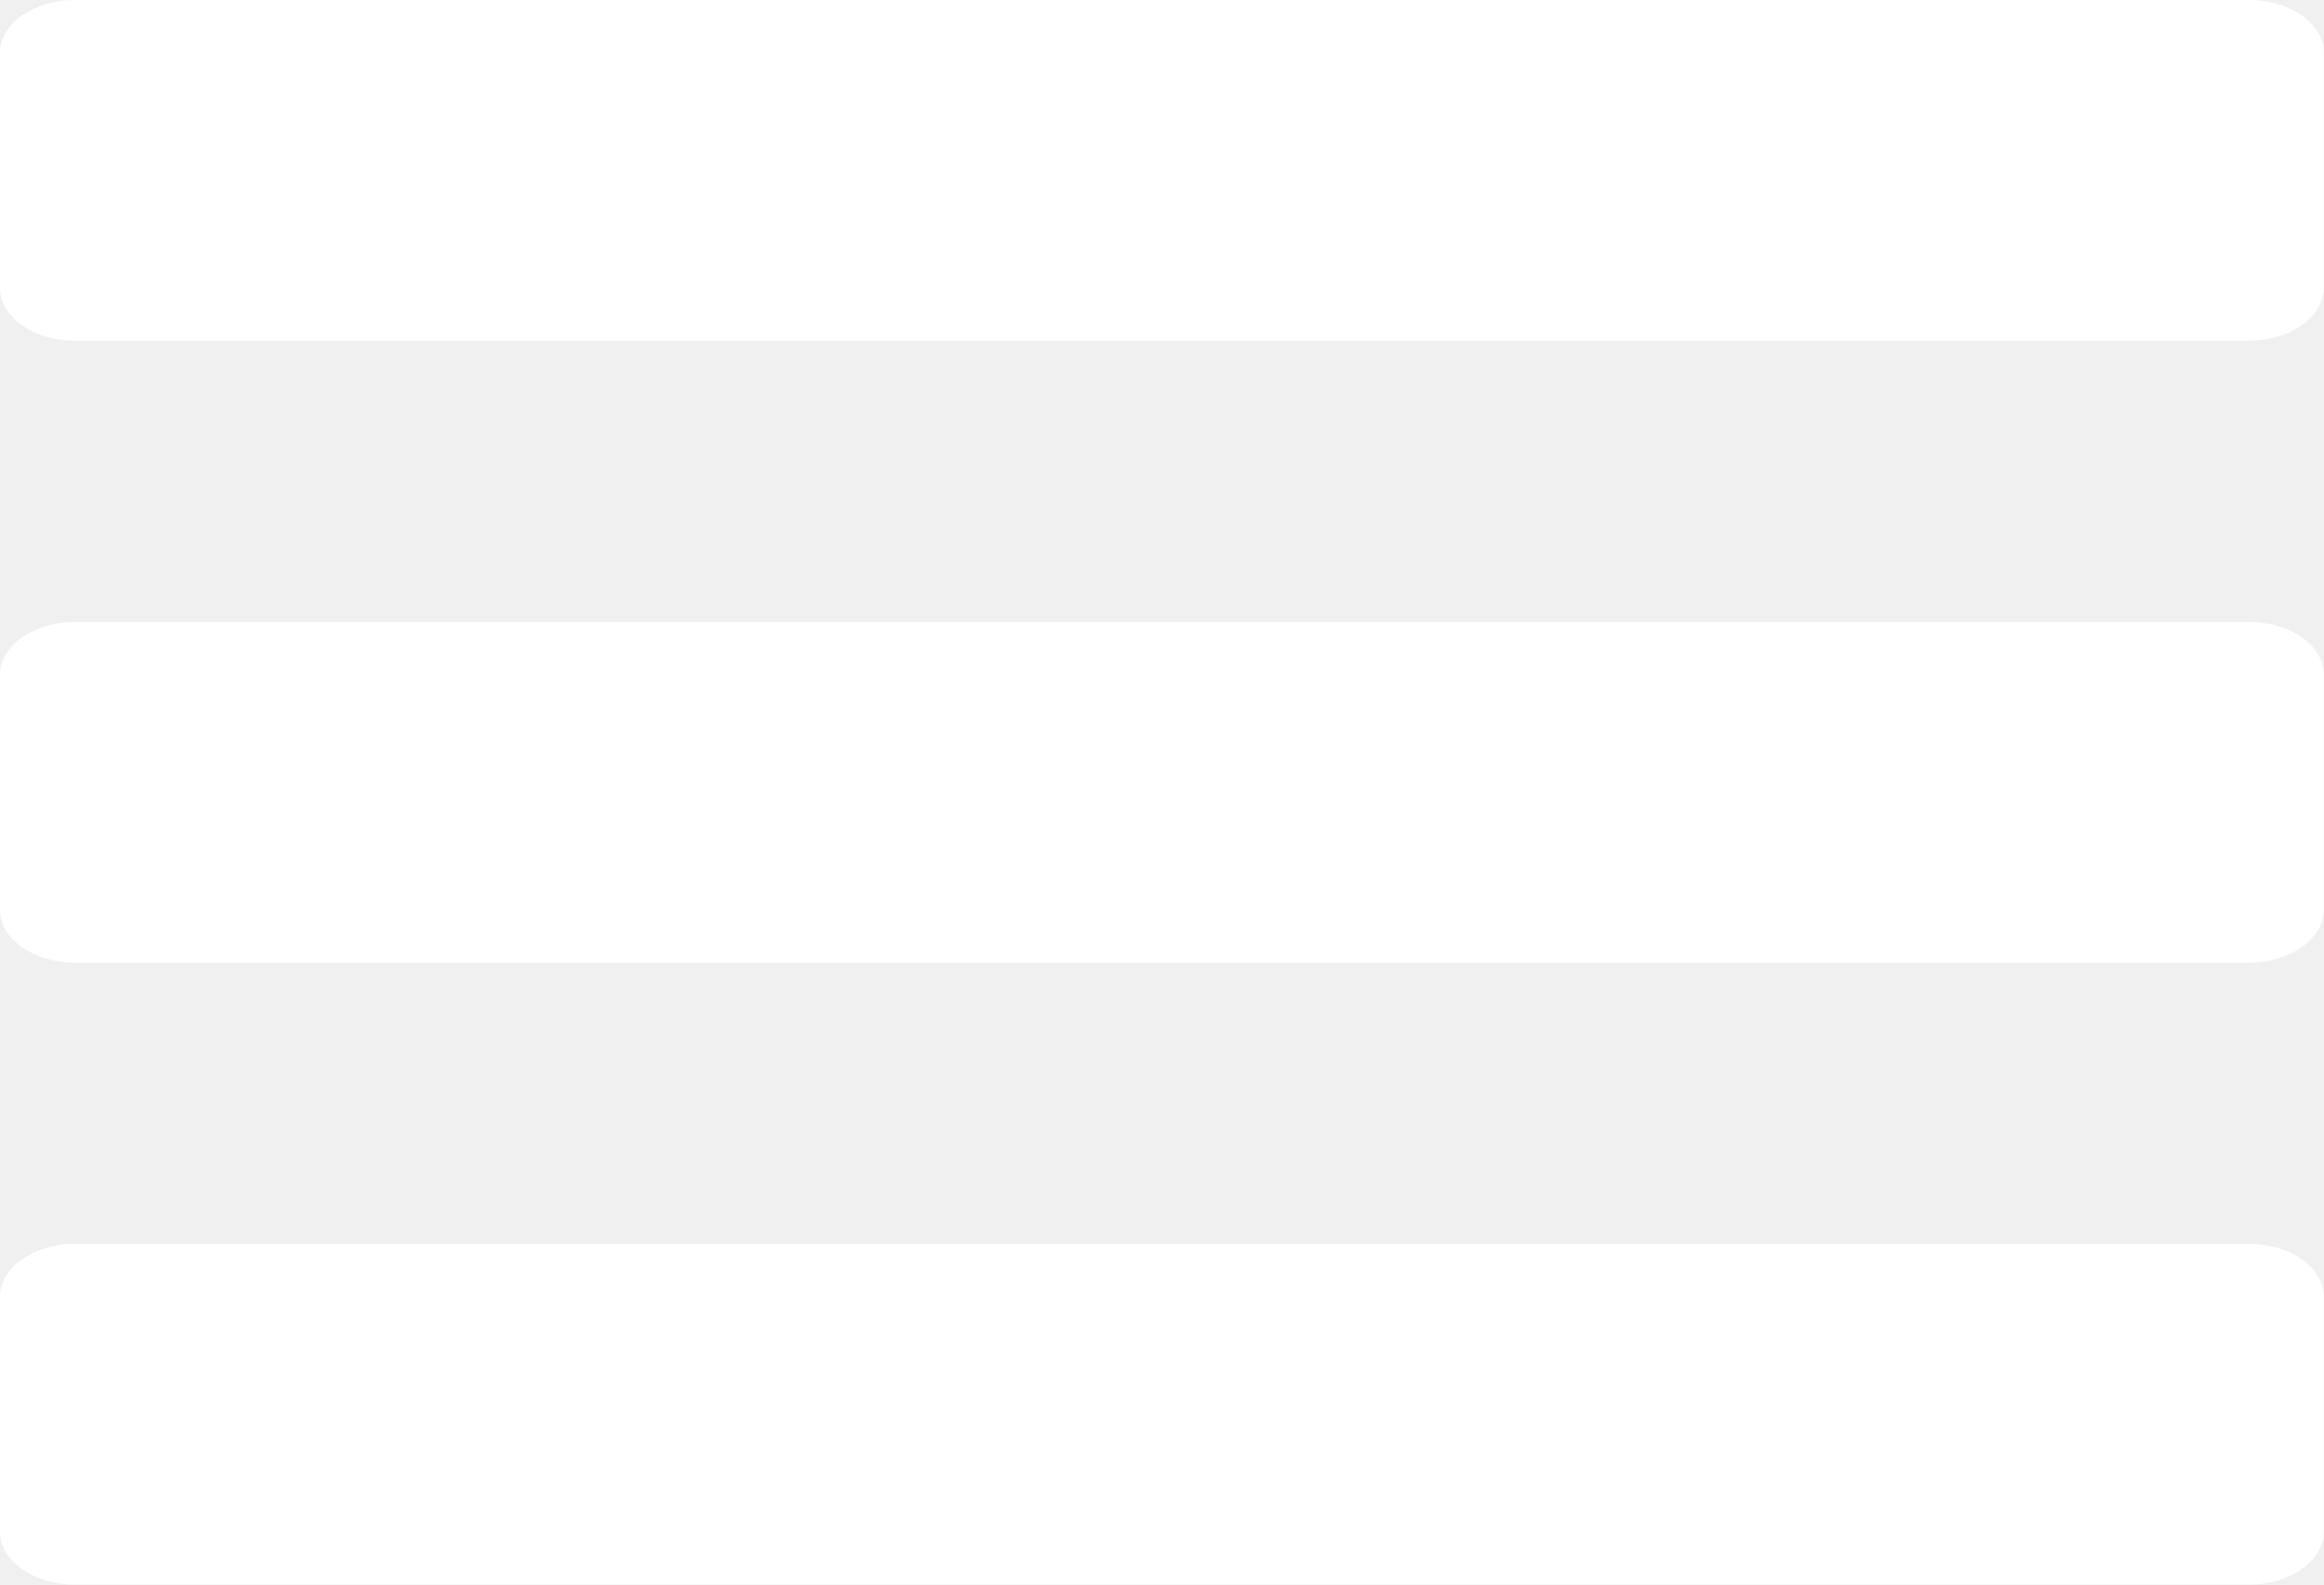
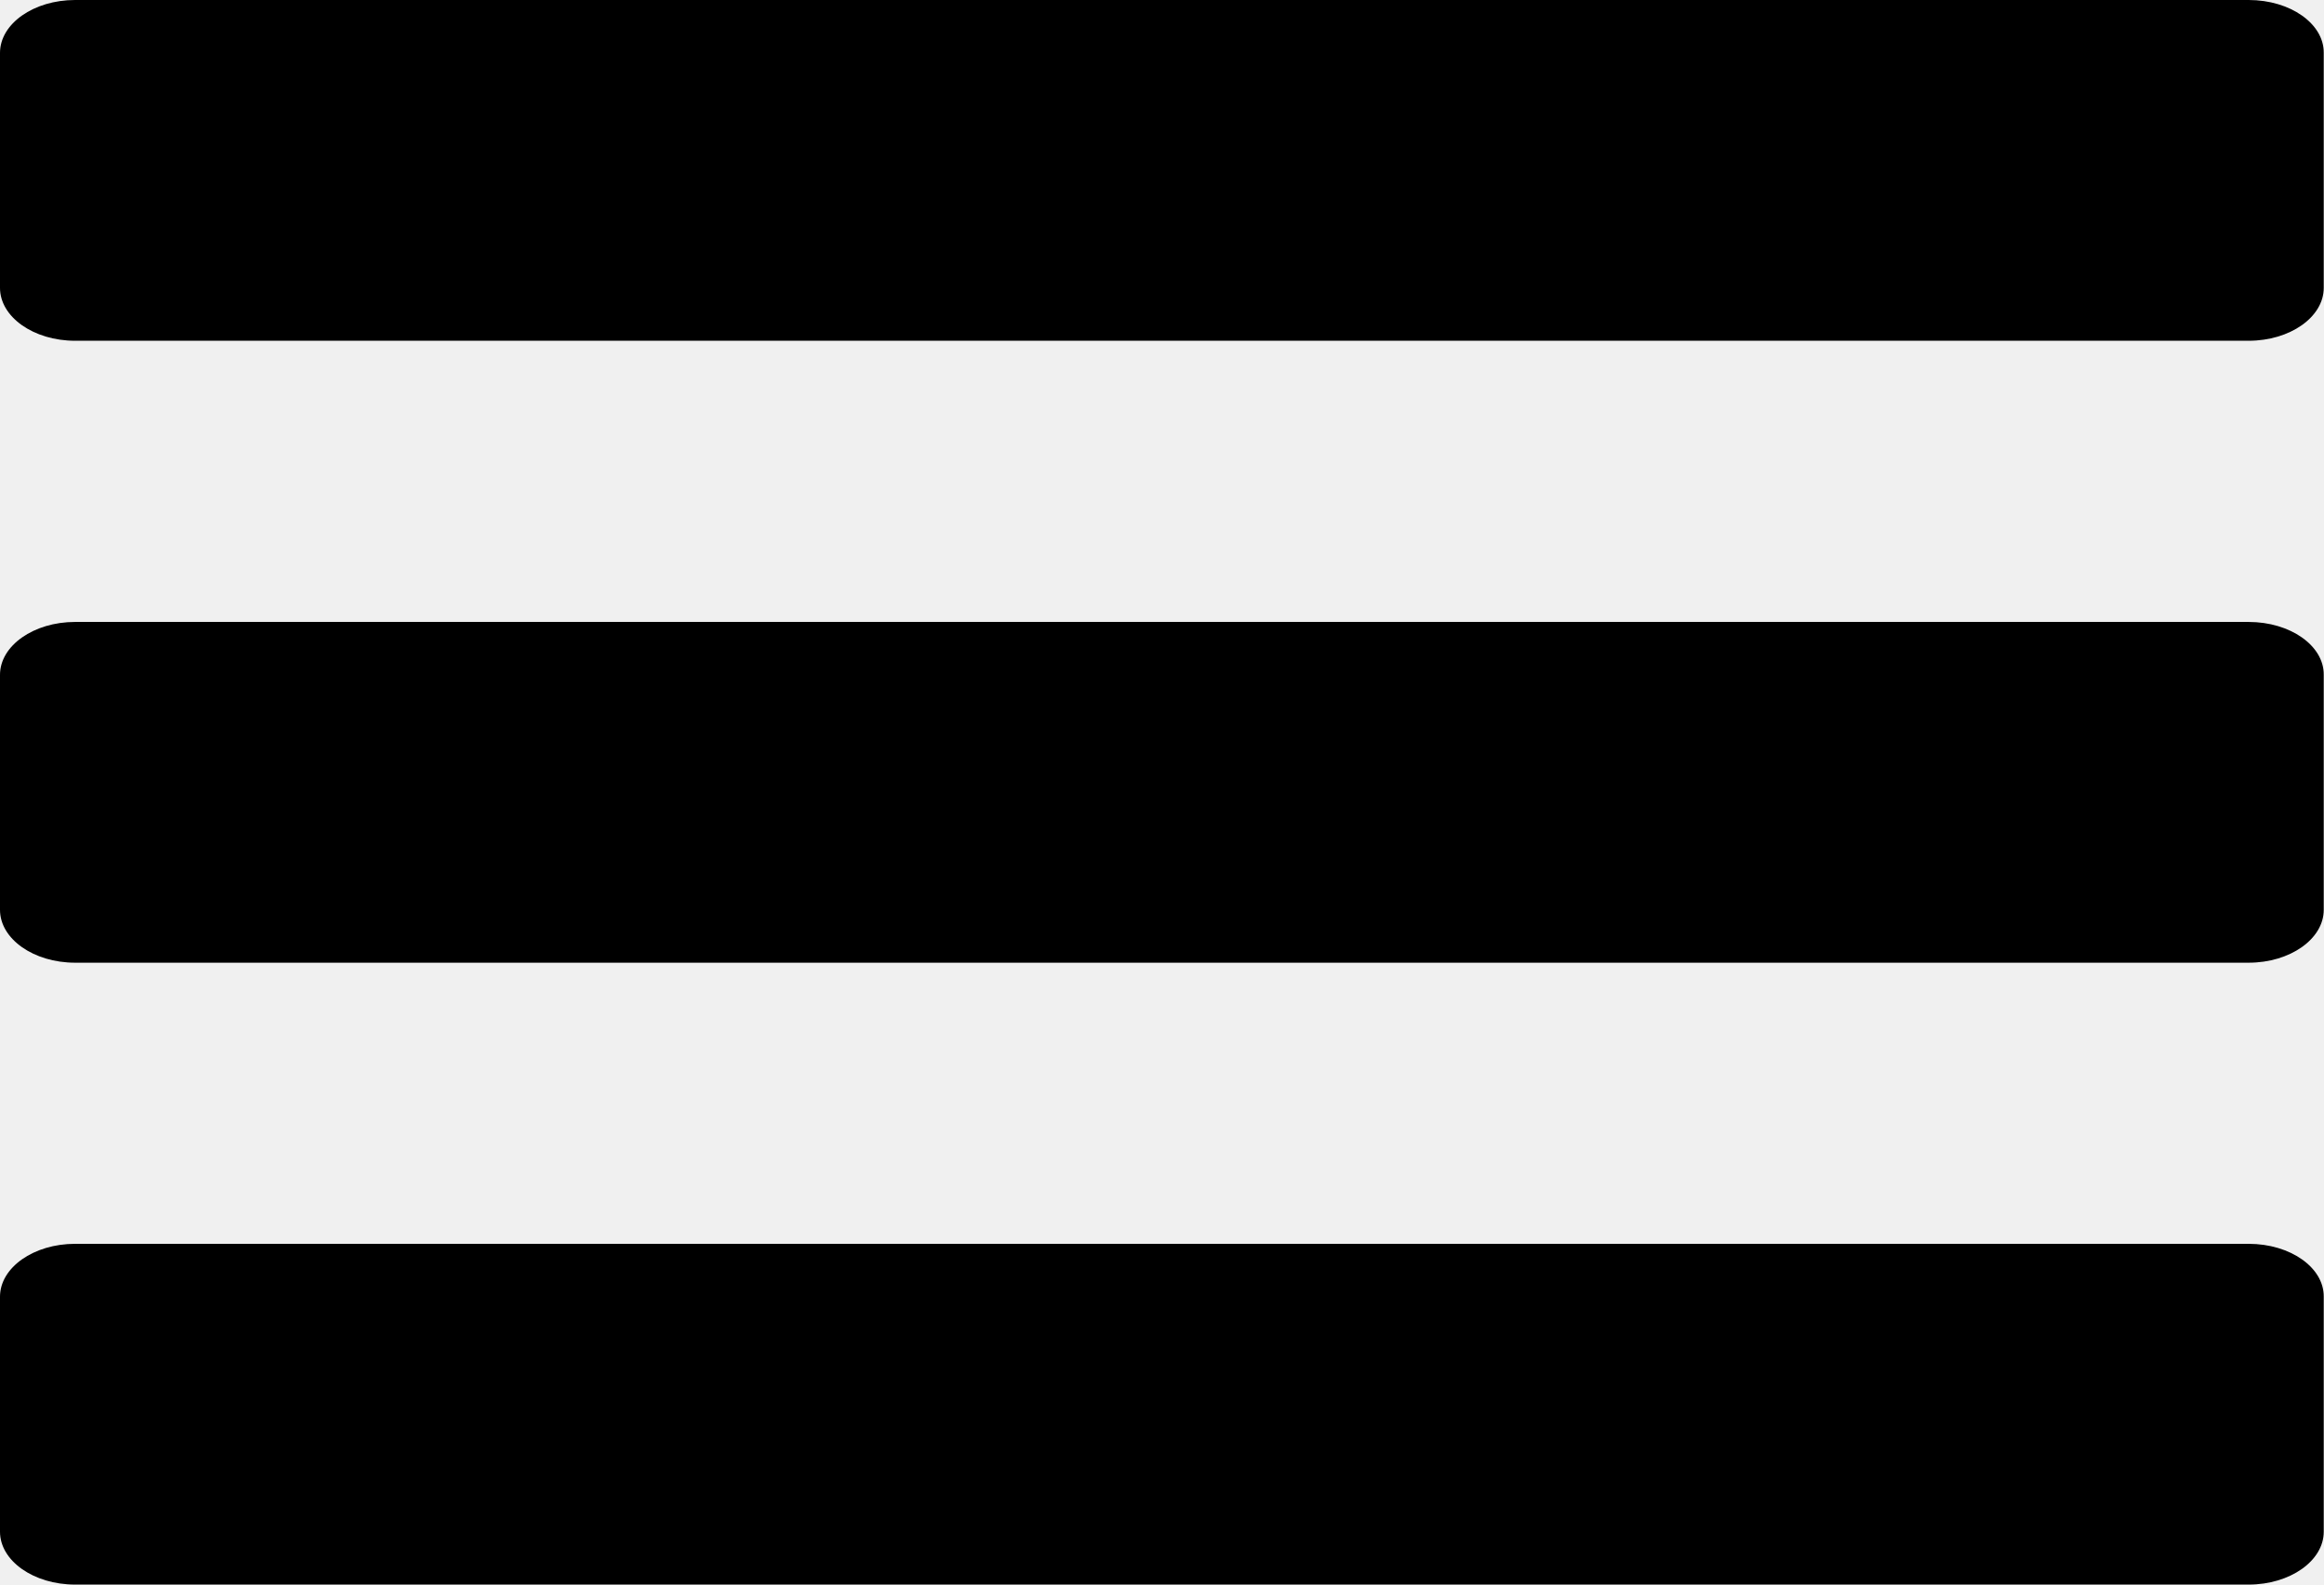
- <svg xmlns="http://www.w3.org/2000/svg" width="35.656" height="24.312" viewBox="0 0 35.656 24.312">
+ <svg xmlns="http://www.w3.org/2000/svg" viewBox="0 0 35.656 24.312">
  <defs>
-     <style>.a{fill:#fff;}</style>
+     <style>.a{fill:currentColor;}</style>
  </defs>
  <path class="a" d="M34.5,1.75H1.152C.517,1.75,0,2.114,0,2.561V6.167c0,.447.517.811,1.152.811H34.5c.635,0,1.152-.364,1.152-.811V2.561C35.656,2.114,35.139,1.75,34.5,1.75Z" transform="translate(0 -1.75)" />
  <path class="a" d="M34.5,36.75H1.152c-.635,0-1.152.364-1.152.811v3.606c0,.447.517.811,1.152.811H34.5c.635,0,1.152-.364,1.152-.811V37.561C35.656,37.114,35.139,36.75,34.5,36.75Z" transform="translate(0 -27.208)" />
  <path class="a" d="M34.5,71.75H1.152c-.635,0-1.152.364-1.152.811v3.606c0,.447.517.811,1.152.811H34.5c.635,0,1.152-.364,1.152-.811V72.561C35.656,72.114,35.139,71.75,34.5,71.75Z" transform="translate(0 -52.667)" />
</svg>
